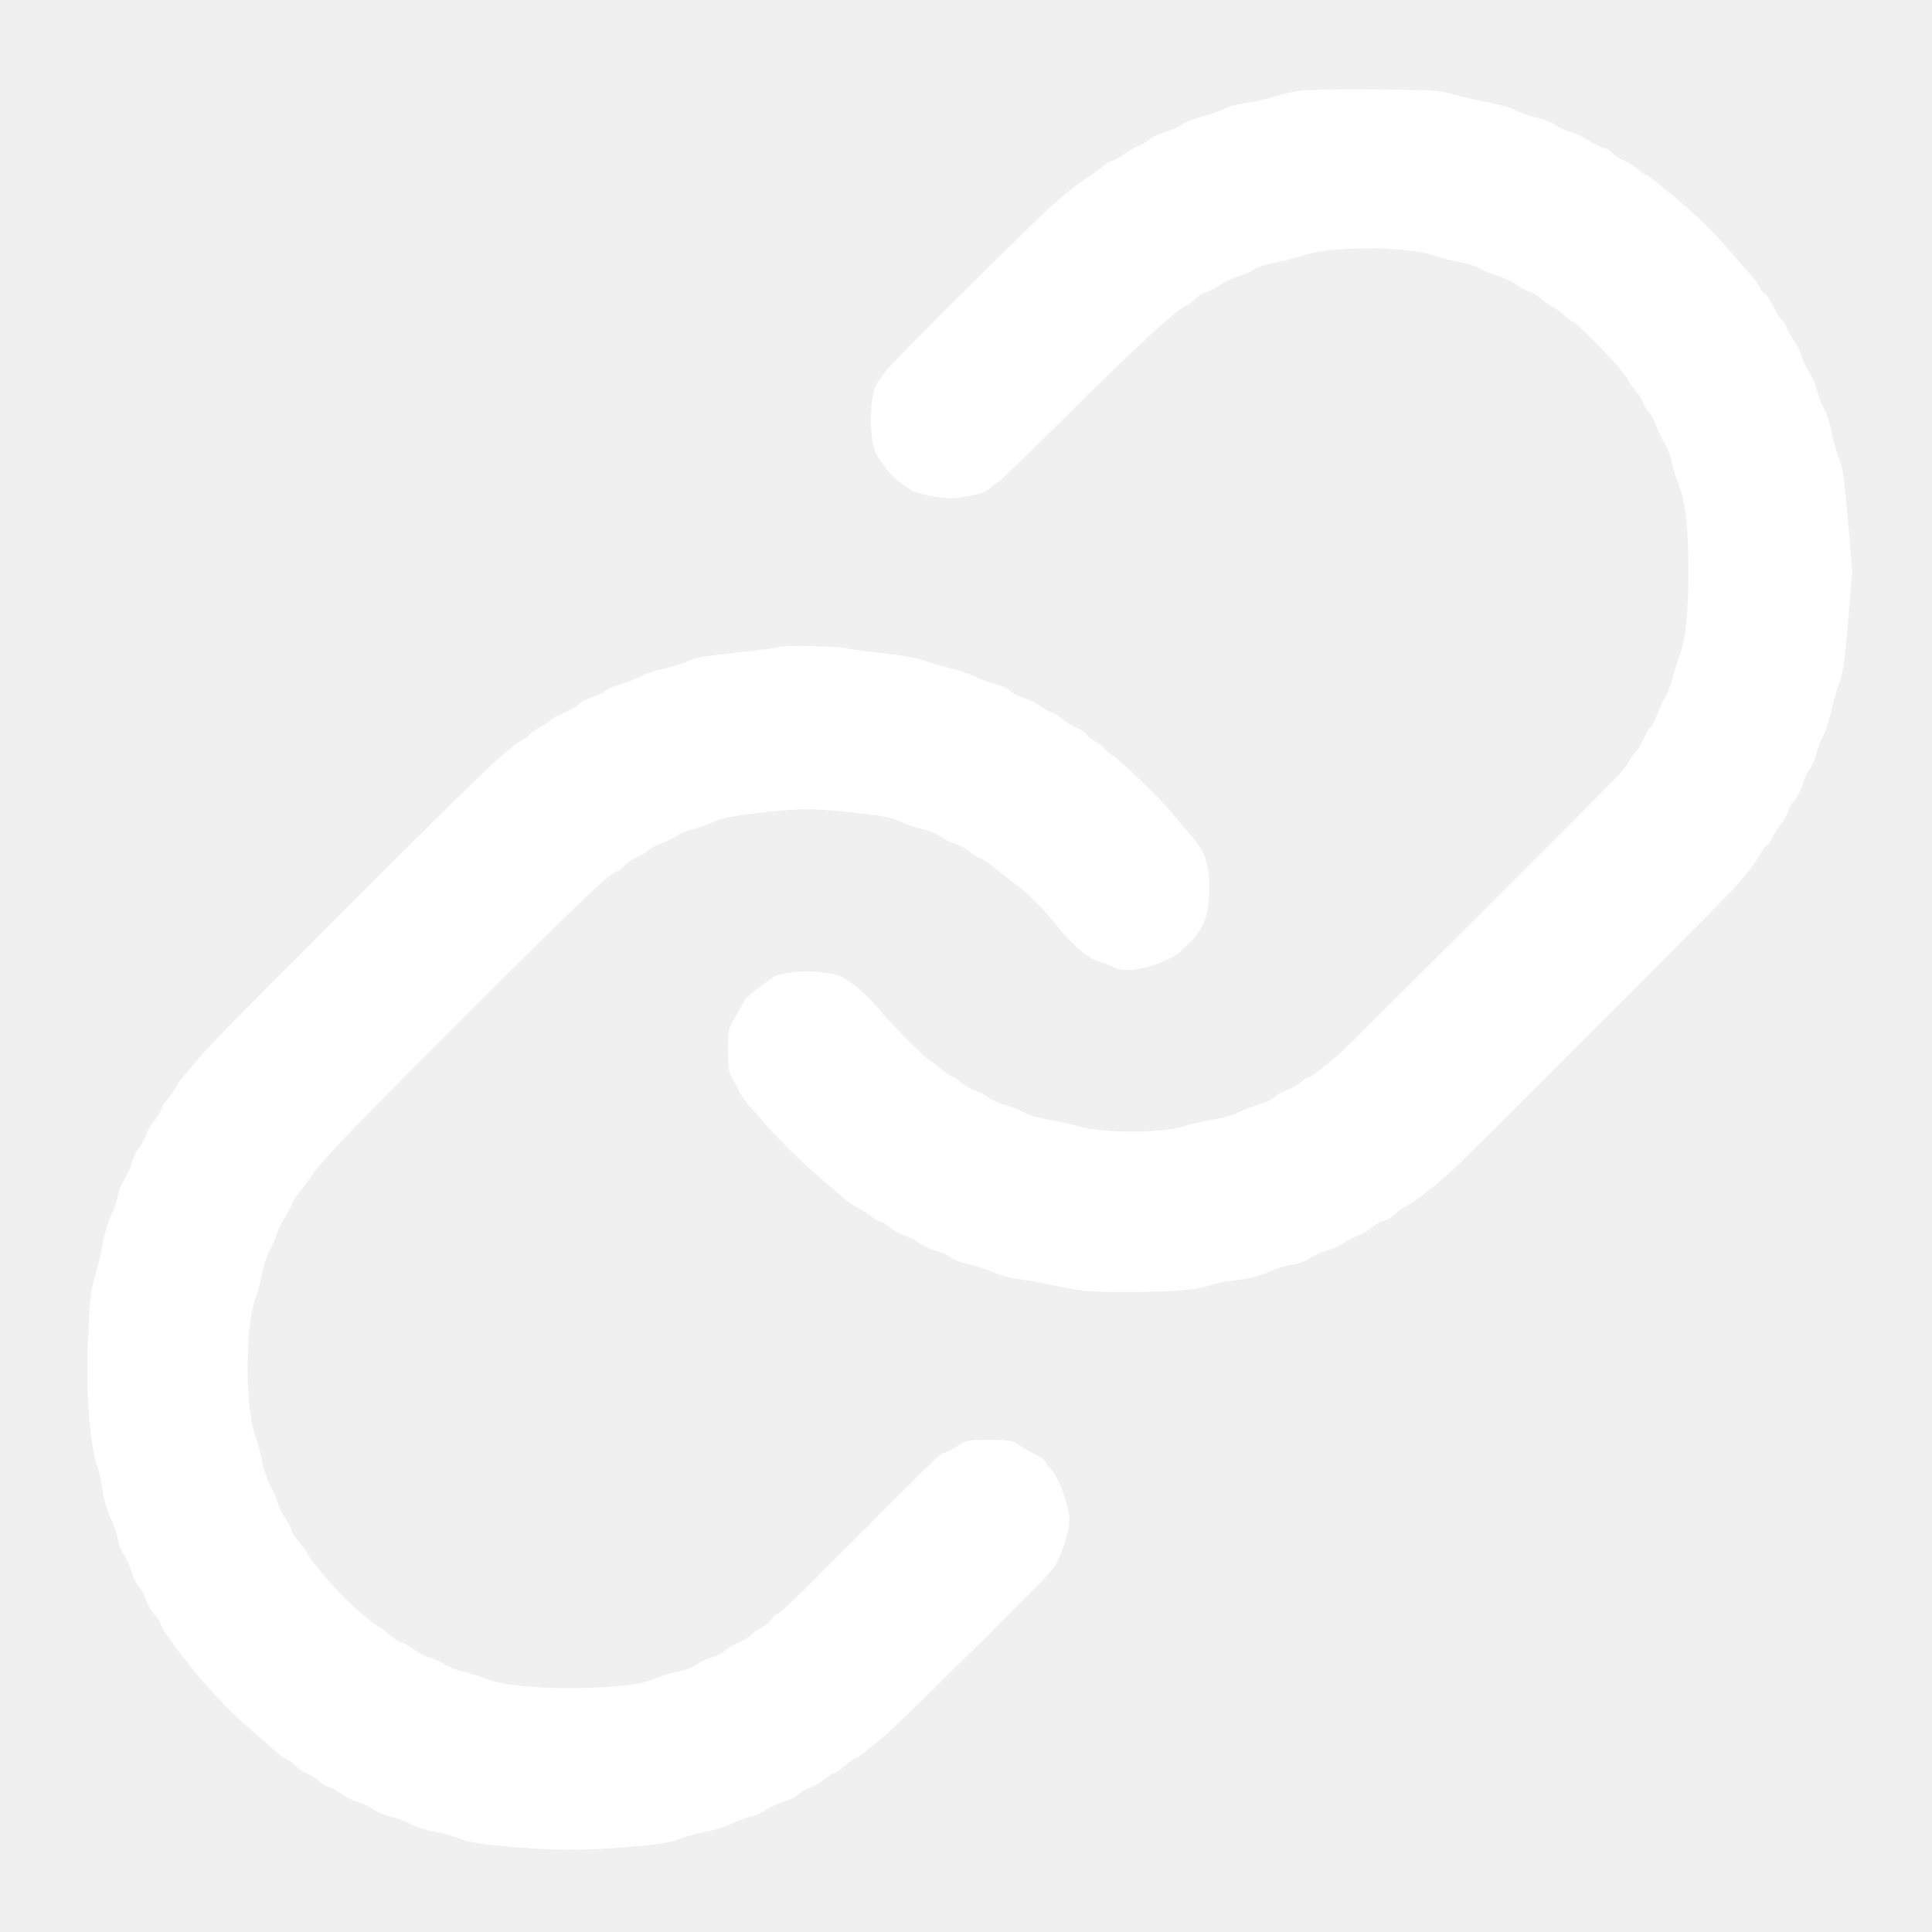
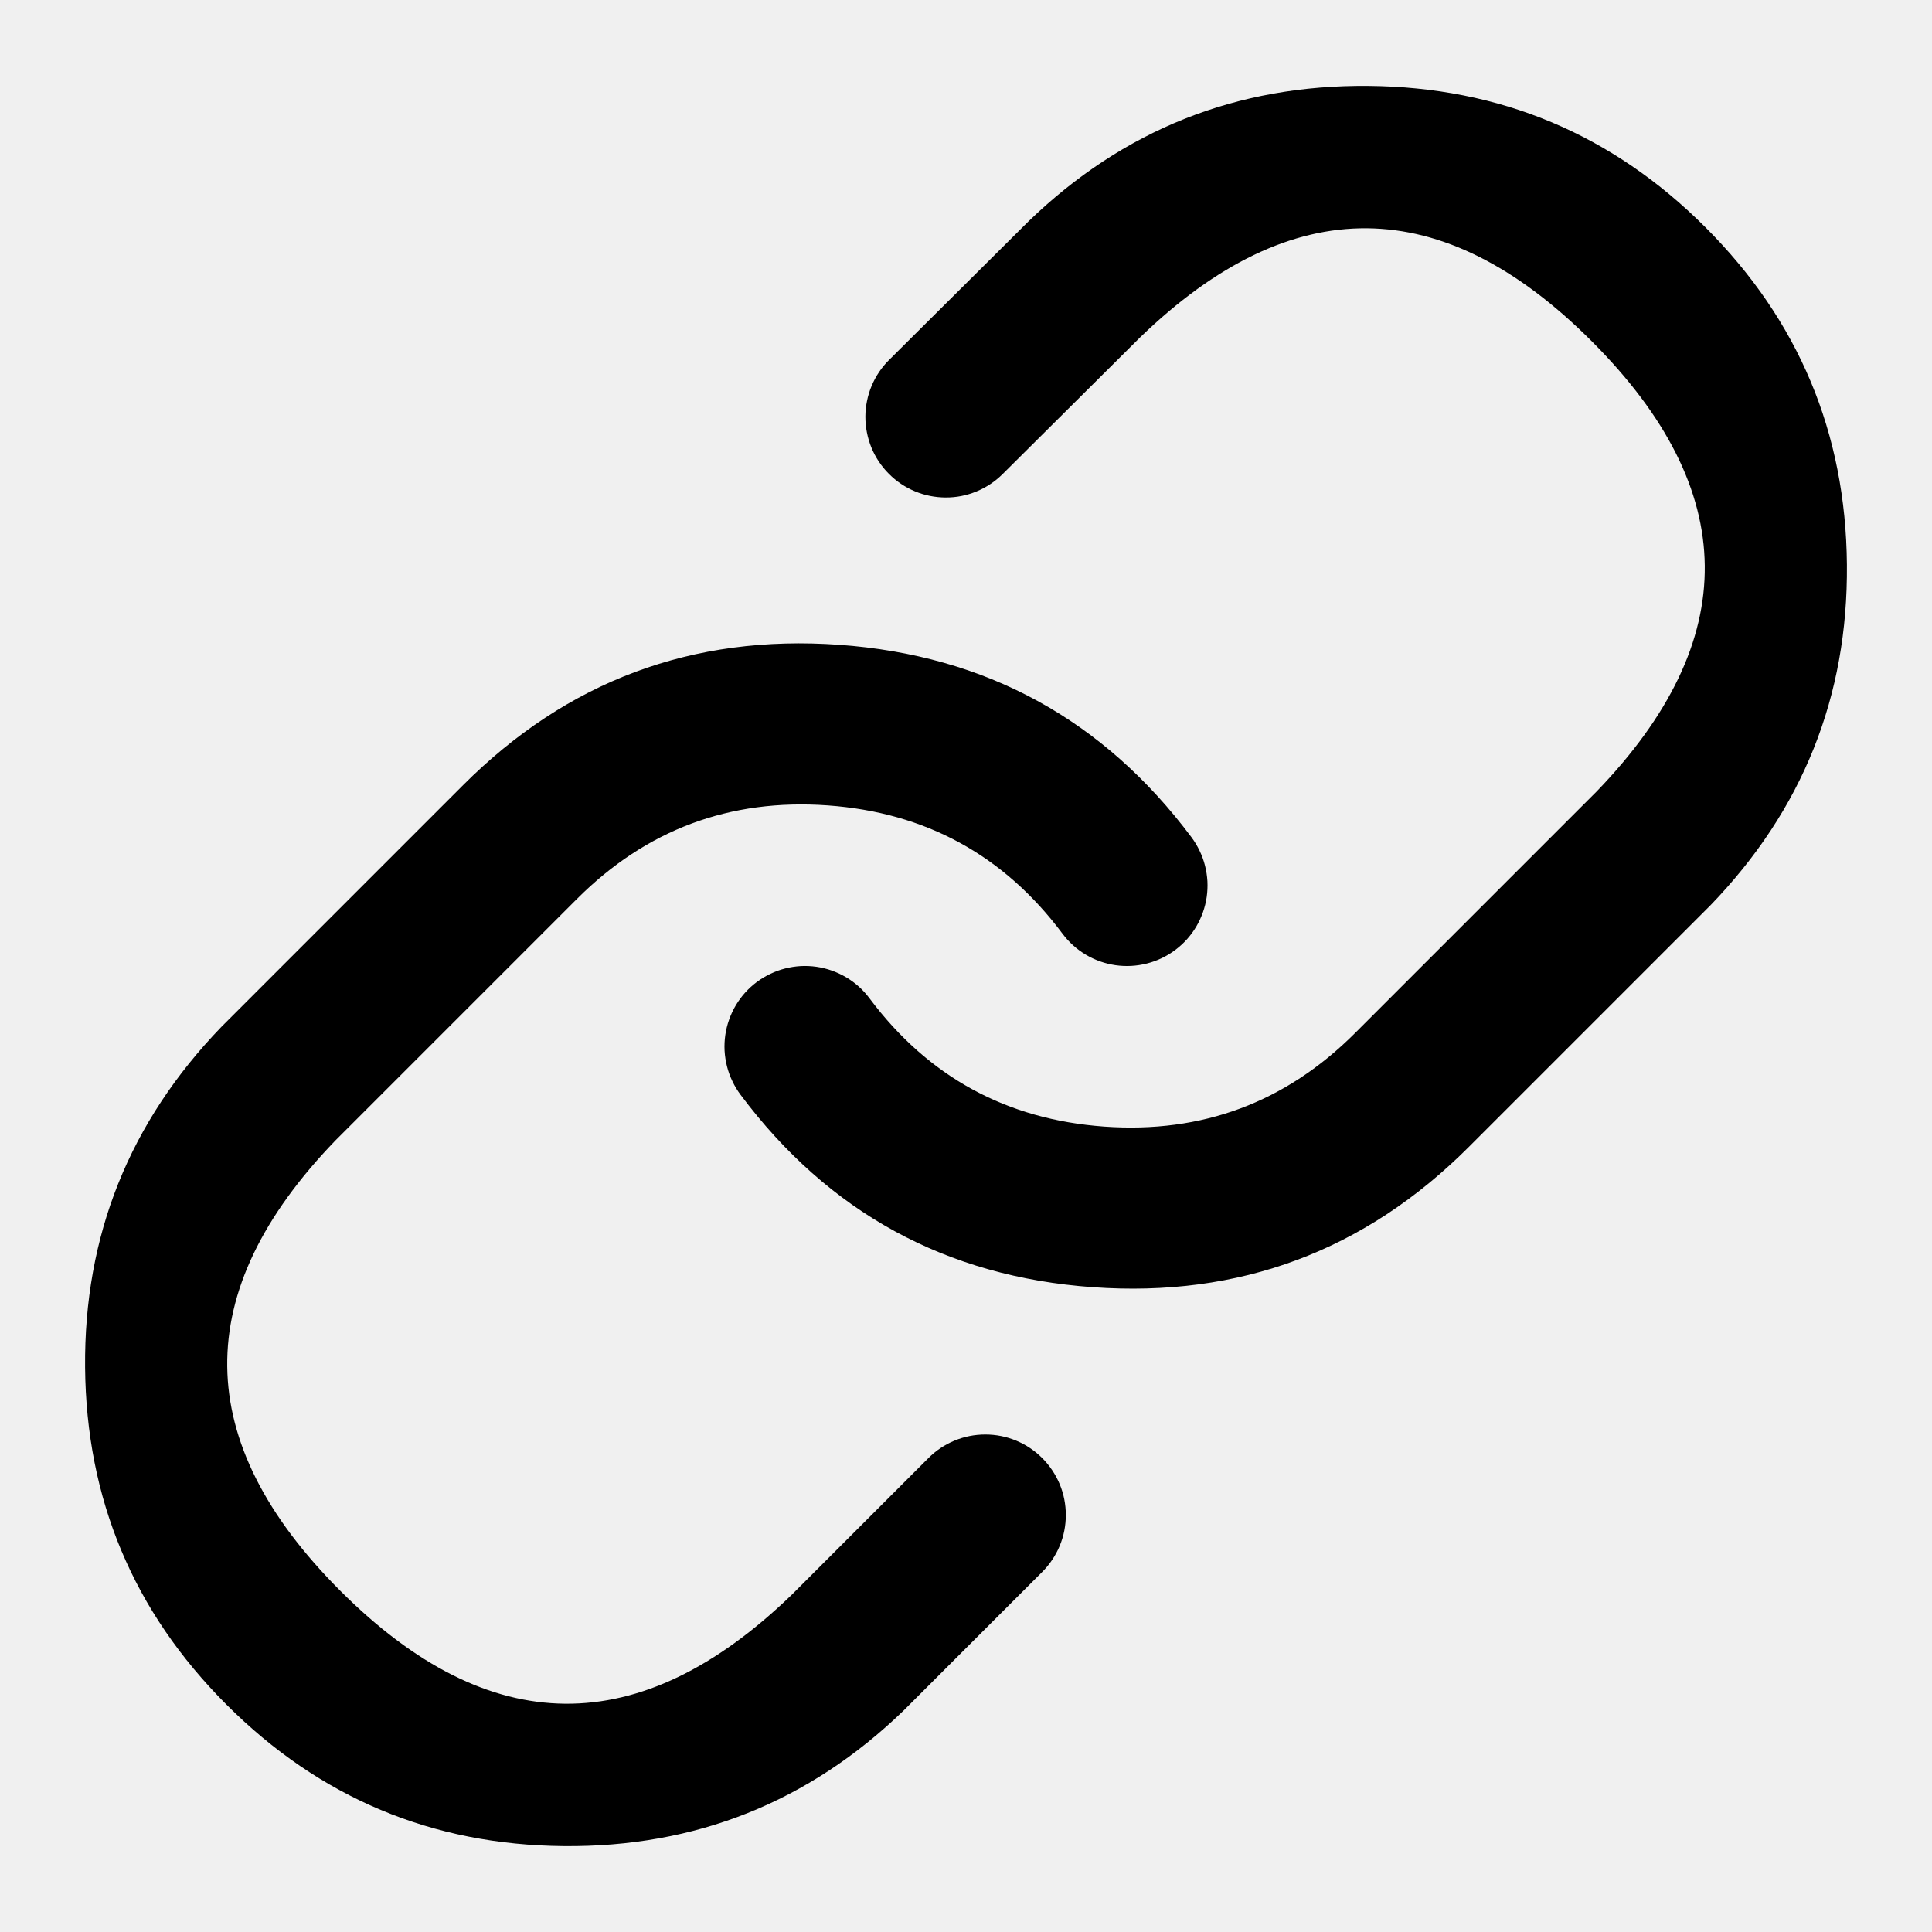
<svg xmlns="http://www.w3.org/2000/svg" width="24" height="24" viewBox="0 0 24 24" version="1.1">
-   <path d="M16.154 1.126C16.067 1.138 15.926 1.17 15.841 1.198 15.757 1.226 15.598 1.262 15.488 1.276 15.378 1.291 15.249 1.326 15.201 1.354 15.154 1.381 15.034 1.424 14.934 1.449 14.834 1.474 14.723 1.518 14.687 1.546 14.651 1.574 14.558 1.616 14.479 1.638 14.401 1.661 14.315 1.7 14.287 1.726 14.259 1.752 14.194 1.79 14.142 1.812 14.09 1.834 14.001 1.885 13.945 1.926 13.888 1.967 13.828 2 13.811 2 13.793 2 13.742 2.031 13.698 2.069 13.653 2.107 13.58 2.16 13.536 2.188 13.4 2.272 13.245 2.394 13.065 2.556 12.751 2.84 11.072 4.511 11.011 4.6 10.978 4.648 10.928 4.716 10.901 4.75 10.798 4.88 10.789 5.47 10.887 5.642 10.97 5.788 11.071 5.91 11.165 5.978 11.219 6.017 11.287 6.067 11.317 6.089 11.347 6.111 11.468 6.145 11.586 6.166 11.775 6.198 11.825 6.198 12.016 6.165 12.175 6.138 12.248 6.112 12.297 6.067 12.333 6.034 12.382 5.996 12.407 5.983 12.431 5.97 12.836 5.577 13.307 5.11 14.145 4.278 14.587 3.87 14.738 3.794 14.779 3.772 14.834 3.732 14.859 3.704 14.885 3.675 14.947 3.639 14.997 3.623 15.047 3.607 15.124 3.566 15.169 3.533 15.214 3.5 15.309 3.455 15.381 3.433 15.454 3.412 15.543 3.373 15.58 3.346 15.618 3.32 15.736 3.281 15.843 3.261 15.95 3.241 16.102 3.202 16.182 3.174 16.53 3.055 17.465 3.054 17.81 3.174 17.891 3.202 18.032 3.237 18.122 3.253 18.213 3.268 18.332 3.306 18.387 3.337 18.443 3.369 18.547 3.412 18.619 3.433 18.691 3.455 18.786 3.499 18.831 3.532 18.876 3.565 18.952 3.607 19 3.624 19.048 3.642 19.105 3.676 19.127 3.7 19.148 3.724 19.204 3.764 19.252 3.788 19.299 3.812 19.38 3.87 19.431 3.916 19.483 3.962 19.535 4 19.547 4 19.572 4 19.96 4.389 20.103 4.557 20.152 4.615 20.207 4.691 20.225 4.725 20.242 4.759 20.282 4.816 20.314 4.85 20.346 4.884 20.389 4.953 20.41 5.002 20.43 5.051 20.464 5.106 20.485 5.123 20.506 5.14 20.546 5.215 20.574 5.29 20.602 5.364 20.652 5.467 20.685 5.519 20.718 5.57 20.754 5.663 20.764 5.725 20.773 5.787 20.813 5.917 20.852 6.014 20.938 6.228 20.975 6.564 20.974 7.113 20.974 7.601 20.94 7.937 20.873 8.117 20.843 8.197 20.798 8.341 20.773 8.436 20.748 8.531 20.706 8.638 20.68 8.673 20.654 8.709 20.614 8.796 20.59 8.867 20.567 8.938 20.529 9.011 20.507 9.029 20.485 9.048 20.442 9.119 20.411 9.189 20.38 9.258 20.336 9.33 20.314 9.349 20.291 9.368 20.255 9.417 20.234 9.457 20.213 9.498 20.16 9.57 20.117 9.617 19.976 9.771 16.716 13.027 16.625 13.104 16.409 13.288 16.295 13.375 16.271 13.375 16.256 13.375 16.204 13.407 16.154 13.446 16.104 13.486 16.022 13.531 15.972 13.547 15.922 13.564 15.861 13.599 15.837 13.626 15.812 13.653 15.715 13.698 15.62 13.726 15.526 13.755 15.412 13.799 15.368 13.825 15.324 13.851 15.181 13.89 15.05 13.911 14.919 13.933 14.768 13.967 14.713 13.988 14.459 14.08 13.681 14.08 13.388 13.988 13.319 13.966 13.163 13.932 13.041 13.912 12.909 13.891 12.778 13.852 12.716 13.817 12.659 13.784 12.556 13.744 12.488 13.727 12.419 13.71 12.325 13.668 12.28 13.633 12.234 13.599 12.158 13.559 12.111 13.547 12.064 13.534 11.989 13.49 11.945 13.449 11.9 13.408 11.85 13.375 11.833 13.375 11.817 13.375 11.751 13.33 11.688 13.275 11.624 13.22 11.564 13.175 11.554 13.175 11.521 13.175 11.042 12.692 10.913 12.53 10.781 12.364 10.537 12.16 10.428 12.123 10.205 12.049 9.813 12.05 9.632 12.125 9.563 12.154 9.25 12.398 9.25 12.423 9.25 12.433 9.204 12.518 9.147 12.612 9.044 12.782 9.044 12.784 9.043 13.037 9.042 13.221 9.053 13.311 9.081 13.364 9.103 13.405 9.149 13.491 9.183 13.557 9.218 13.623 9.278 13.709 9.317 13.749 9.356 13.789 9.427 13.869 9.475 13.927 9.634 14.118 9.959 14.439 10.188 14.632 10.311 14.736 10.444 14.851 10.483 14.887 10.522 14.922 10.601 14.975 10.658 15.004 10.716 15.033 10.794 15.083 10.833 15.116 10.872 15.148 10.919 15.175 10.939 15.175 10.958 15.175 11.01 15.207 11.055 15.246 11.101 15.286 11.183 15.332 11.238 15.35 11.293 15.367 11.375 15.409 11.421 15.443 11.467 15.478 11.559 15.52 11.626 15.538 11.693 15.556 11.777 15.593 11.813 15.621 11.849 15.649 11.942 15.685 12.02 15.701 12.099 15.717 12.236 15.761 12.325 15.8 12.414 15.838 12.555 15.877 12.638 15.887 12.72 15.897 12.945 15.937 13.138 15.977 13.461 16.044 13.528 16.05 14.025 16.049 14.588 16.048 14.854 16.026 15.038 15.964 15.099 15.943 15.253 15.914 15.38 15.899 15.539 15.88 15.66 15.849 15.763 15.8 15.845 15.761 15.972 15.722 16.044 15.712 16.12 15.702 16.214 15.669 16.269 15.631 16.32 15.596 16.417 15.553 16.484 15.535 16.551 15.518 16.646 15.475 16.697 15.44 16.747 15.405 16.827 15.363 16.875 15.347 16.923 15.331 16.998 15.286 17.042 15.248 17.086 15.211 17.154 15.172 17.195 15.164 17.236 15.155 17.295 15.119 17.328 15.084 17.361 15.049 17.421 15.005 17.463 14.985 17.568 14.936 17.788 14.766 18.042 14.538 18.216 14.382 21.451 11.142 21.555 11.021 21.753 10.788 21.795 10.733 21.861 10.619 21.899 10.553 21.941 10.5 21.954 10.5 21.967 10.5 21.993 10.463 22.012 10.419 22.03 10.374 22.079 10.295 22.121 10.242 22.163 10.19 22.204 10.116 22.212 10.077 22.221 10.038 22.255 9.981 22.288 9.949 22.321 9.918 22.367 9.83 22.389 9.753 22.411 9.676 22.45 9.59 22.475 9.563 22.5 9.535 22.54 9.445 22.563 9.363 22.586 9.28 22.627 9.174 22.655 9.126 22.682 9.078 22.726 8.941 22.752 8.821 22.779 8.7 22.824 8.542 22.852 8.47 22.893 8.368 22.917 8.196 22.957 7.719L23.01 7.1 22.956 6.469C22.911 5.94 22.892 5.813 22.842 5.688 22.808 5.605 22.768 5.459 22.751 5.363 22.735 5.266 22.695 5.141 22.662 5.084 22.629 5.028 22.589 4.927 22.574 4.859 22.559 4.792 22.515 4.687 22.476 4.625 22.437 4.563 22.393 4.471 22.38 4.42 22.366 4.37 22.327 4.291 22.294 4.245 22.26 4.2 22.219 4.126 22.201 4.082 22.184 4.038 22.153 3.988 22.133 3.971 22.113 3.954 22.063 3.875 22.023 3.795 21.982 3.715 21.938 3.65 21.925 3.65 21.912 3.65 21.883 3.613 21.86 3.569 21.838 3.524 21.792 3.459 21.759 3.425 21.725 3.391 21.602 3.25 21.485 3.113 21.299 2.893 21.026 2.628 20.788 2.434 20.746 2.401 20.658 2.329 20.592 2.274 20.526 2.22 20.462 2.175 20.449 2.175 20.437 2.175 20.39 2.143 20.345 2.103 20.299 2.063 20.218 2.012 20.165 1.99 20.111 1.967 20.052 1.928 20.033 1.901 20.015 1.875 19.967 1.847 19.928 1.838 19.888 1.829 19.801 1.788 19.735 1.746 19.668 1.703 19.562 1.653 19.498 1.635 19.434 1.616 19.351 1.576 19.314 1.547 19.276 1.517 19.172 1.477 19.081 1.459 18.991 1.44 18.88 1.401 18.834 1.373 18.788 1.345 18.636 1.3 18.494 1.273 18.353 1.247 18.153 1.201 18.05 1.171 17.879 1.122 17.795 1.117 17.088 1.111 16.661 1.107 16.241 1.114 16.154 1.126M9.697 8.036C9.691 8.042 9.478 8.071 9.224 8.099 8.679 8.16 8.644 8.166 8.507 8.228 8.45 8.254 8.321 8.292 8.222 8.313 8.123 8.334 8.007 8.372 7.965 8.398 7.922 8.424 7.82 8.465 7.738 8.489 7.655 8.512 7.562 8.552 7.53 8.577 7.498 8.602 7.417 8.64 7.351 8.662 7.284 8.685 7.214 8.721 7.196 8.743 7.177 8.765 7.094 8.814 7.009 8.851 6.925 8.889 6.849 8.932 6.84 8.947 6.831 8.961 6.768 9.003 6.699 9.04 6.631 9.078 6.575 9.117 6.575 9.128 6.575 9.14 6.538 9.167 6.494 9.19 6.314 9.282 6.025 9.558 4.279 11.305 2.714 12.871 2.589 12.999 2.425 13.198 2.377 13.257 2.312 13.332 2.281 13.366 2.25 13.4 2.207 13.463 2.184 13.507 2.162 13.551 2.111 13.624 2.072 13.67 2.032 13.715 2 13.768 2 13.788 2 13.807 1.966 13.862 1.925 13.909 1.884 13.956 1.833 14.043 1.812 14.103 1.791 14.162 1.751 14.235 1.723 14.265 1.695 14.295 1.658 14.374 1.64 14.441 1.622 14.508 1.579 14.605 1.543 14.657 1.508 14.708 1.472 14.798 1.463 14.857 1.454 14.915 1.413 15.032 1.373 15.117 1.333 15.202 1.289 15.353 1.274 15.454 1.26 15.554 1.22 15.727 1.185 15.837 1.132 16.005 1.118 16.115 1.099 16.52 1.062 17.291 1.11 17.96 1.221 18.253 1.235 18.289 1.259 18.405 1.273 18.511 1.289 18.623 1.331 18.768 1.373 18.858 1.413 18.943 1.454 19.06 1.463 19.118 1.472 19.177 1.506 19.264 1.538 19.312 1.571 19.36 1.615 19.457 1.636 19.529 1.658 19.601 1.697 19.683 1.724 19.712 1.751 19.74 1.791 19.813 1.812 19.872 1.833 19.932 1.884 20.019 1.925 20.066 1.966 20.113 2 20.166 2 20.183 2 20.213 2.105 20.367 2.28 20.594 2.522 20.909 2.843 21.254 3.088 21.463 3.239 21.592 3.391 21.725 3.425 21.758 3.459 21.792 3.521 21.836 3.563 21.857 3.604 21.878 3.658 21.918 3.683 21.945 3.708 21.973 3.764 22.01 3.808 22.027 3.852 22.045 3.924 22.091 3.97 22.13 4.015 22.168 4.067 22.2 4.086 22.2 4.104 22.2 4.175 22.238 4.242 22.284 4.31 22.331 4.4 22.377 4.443 22.386 4.486 22.395 4.57 22.435 4.629 22.474 4.689 22.513 4.798 22.557 4.871 22.572 4.944 22.588 5.051 22.628 5.108 22.661 5.166 22.695 5.291 22.735 5.388 22.751 5.484 22.768 5.629 22.808 5.71 22.84 5.826 22.887 5.958 22.908 6.323 22.94 6.896 22.989 7.257 22.989 7.838 22.941 8.194 22.911 8.322 22.89 8.455 22.84 8.547 22.805 8.696 22.765 8.787 22.75 8.877 22.736 9.015 22.692 9.094 22.652 9.173 22.613 9.279 22.574 9.329 22.565 9.379 22.556 9.463 22.52 9.516 22.484 9.568 22.448 9.668 22.402 9.737 22.382 9.806 22.362 9.891 22.319 9.925 22.287 9.959 22.255 10.018 22.221 10.056 22.212 10.094 22.202 10.173 22.157 10.231 22.11 10.29 22.064 10.352 22.025 10.369 22.025 10.386 22.025 10.442 21.986 10.493 21.938 10.544 21.889 10.597 21.85 10.612 21.85 10.638 21.85 10.78 21.742 10.997 21.556 11.058 21.505 11.347 21.226 11.639 20.938 11.932 20.649 12.192 20.394 12.217 20.371 12.242 20.349 12.287 20.304 12.317 20.271 12.346 20.239 12.384 20.2 12.401 20.184 12.437 20.15 12.57 20.018 12.609 19.976 12.625 19.96 12.666 19.919 12.7 19.886 12.734 19.853 12.774 19.814 12.788 19.799 12.801 19.784 12.841 19.744 12.875 19.711 12.949 19.64 12.948 19.641 13.063 19.508 13.162 19.392 13.28 19.062 13.284 18.887 13.288 18.726 13.157 18.357 13.059 18.254 13.013 18.205 12.975 18.156 12.975 18.145 12.975 18.135 12.916 18.096 12.845 18.06 12.773 18.024 12.683 17.97 12.643 17.941 12.579 17.894 12.537 17.887 12.291 17.887 12.018 17.887 12.008 17.889 11.885 17.969 11.815 18.013 11.744 18.05 11.727 18.05 11.71 18.05 11.653 18.092 11.601 18.144 11.549 18.195 11.485 18.256 11.459 18.278 11.434 18.3 11.394 18.339 11.371 18.365 11.349 18.391 11.304 18.437 11.271 18.467 11.239 18.496 11.2 18.534 11.184 18.551 11.155 18.582 11.024 18.714 10.98 18.755 10.966 18.769 10.934 18.8 10.909 18.824 10.883 18.848 10.844 18.889 10.822 18.915 10.8 18.941 10.761 18.981 10.735 19.003 10.709 19.025 10.669 19.064 10.646 19.09 10.624 19.116 10.579 19.162 10.546 19.192 10.514 19.221 10.476 19.258 10.463 19.273 10.449 19.289 10.409 19.329 10.375 19.362 10.258 19.477 10.223 19.512 10.168 19.571 10.137 19.604 10.092 19.649 10.066 19.671 10.041 19.694 9.944 19.788 9.85 19.881 9.757 19.974 9.669 20.05 9.654 20.05 9.638 20.05 9.607 20.079 9.584 20.114 9.561 20.149 9.501 20.199 9.451 20.225 9.4 20.25 9.343 20.29 9.324 20.313 9.305 20.336 9.233 20.38 9.164 20.411 9.094 20.442 9.022 20.486 9.003 20.508 8.984 20.531 8.917 20.565 8.853 20.584 8.788 20.603 8.693 20.648 8.641 20.683 8.589 20.719 8.494 20.755 8.43 20.764 8.365 20.774 8.251 20.807 8.175 20.838 7.977 20.92 7.791 20.949 7.338 20.966 6.796 20.987 6.268 20.944 6.065 20.863 5.981 20.829 5.841 20.785 5.754 20.765 5.666 20.745 5.554 20.7 5.504 20.666 5.454 20.633 5.377 20.597 5.334 20.588 5.29 20.579 5.2 20.533 5.134 20.486 5.067 20.439 4.999 20.4 4.982 20.4 4.965 20.4 4.915 20.369 4.87 20.33 4.824 20.292 4.754 20.239 4.713 20.214 4.454 20.053 3.991 19.579 3.813 19.289 3.785 19.245 3.732 19.172 3.694 19.127 3.656 19.083 3.625 19.033 3.625 19.016 3.625 18.999 3.586 18.925 3.538 18.85 3.489 18.775 3.45 18.695 3.45 18.672 3.45 18.648 3.412 18.558 3.366 18.471 3.319 18.381 3.269 18.239 3.253 18.142 3.236 18.048 3.202 17.919 3.177 17.854 3.042 17.513 3.042 16.462 3.177 16.121 3.202 16.056 3.236 15.927 3.252 15.833 3.268 15.739 3.312 15.606 3.35 15.538 3.388 15.469 3.427 15.378 3.436 15.335 3.445 15.292 3.491 15.197 3.539 15.123 3.586 15.049 3.625 14.976 3.625 14.959 3.625 14.943 3.662 14.884 3.706 14.829 3.751 14.773 3.81 14.694 3.838 14.653 3.991 14.424 4.235 14.167 5.63 12.77 7.112 11.287 7.595 10.825 7.664 10.825 7.682 10.825 7.718 10.797 7.745 10.763 7.772 10.729 7.843 10.68 7.904 10.654 7.964 10.628 8.028 10.589 8.046 10.567 8.065 10.545 8.141 10.504 8.216 10.476 8.291 10.448 8.383 10.403 8.42 10.376 8.457 10.349 8.544 10.315 8.613 10.3 8.681 10.285 8.798 10.244 8.871 10.209 8.975 10.16 9.098 10.136 9.421 10.098 9.936 10.039 10.1 10.039 10.64 10.098 10.983 10.136 11.093 10.158 11.19 10.207 11.258 10.241 11.376 10.282 11.453 10.298 11.53 10.314 11.631 10.355 11.677 10.389 11.723 10.423 11.802 10.462 11.852 10.476 11.902 10.489 11.985 10.533 12.036 10.574 12.088 10.615 12.154 10.656 12.183 10.665 12.213 10.674 12.279 10.717 12.329 10.76 12.379 10.802 12.495 10.894 12.586 10.963 12.677 11.031 12.778 11.116 12.81 11.15 12.842 11.184 12.889 11.231 12.915 11.254 12.941 11.276 13.019 11.365 13.088 11.451 13.301 11.718 13.5 11.896 13.628 11.935 13.692 11.955 13.778 11.988 13.821 12.01 13.942 12.073 14.138 12.06 14.376 11.973 14.493 11.931 14.618 11.866 14.656 11.829 14.693 11.793 14.741 11.746 14.763 11.725 14.898 11.596 14.971 11.469 14.997 11.318 15.057 10.974 15.014 10.655 14.886 10.493 14.841 10.435 14.77 10.348 14.728 10.3 14.687 10.252 14.607 10.156 14.55 10.088 14.4 9.907 13.929 9.453 13.819 9.384 13.767 9.351 13.725 9.314 13.725 9.302 13.725 9.29 13.674 9.25 13.613 9.214 13.551 9.178 13.5 9.136 13.5 9.123 13.5 9.109 13.447 9.074 13.381 9.045 13.316 9.016 13.226 8.961 13.18 8.921 13.135 8.882 13.084 8.85 13.067 8.85 13.049 8.85 12.99 8.818 12.936 8.778 12.882 8.739 12.78 8.688 12.709 8.665 12.639 8.642 12.562 8.602 12.538 8.576 12.515 8.55 12.438 8.515 12.367 8.499 12.296 8.482 12.181 8.44 12.113 8.405 12.044 8.371 11.903 8.323 11.8 8.299 11.697 8.275 11.55 8.233 11.475 8.205 11.392 8.174 11.186 8.138 10.962 8.114 10.756 8.092 10.543 8.063 10.488 8.05 10.388 8.026 9.719 8.015 9.697 8.036" stroke="none" fill="#fff" fill-rule="evenodd" />
+   <path d="M13.718 13.995Q11.895 13.864 10.801 12.401Q10.742 12.322 10.669 12.256Q10.595 12.19 10.511 12.14Q10.426 12.09 10.333 12.057Q10.24 12.024 10.143 12.01Q10.045 11.996 9.947 12.001Q9.848 12.007 9.753 12.031Q9.658 12.055 9.569 12.098Q9.48 12.14 9.401 12.199Q9.322 12.258 9.256 12.331Q9.19 12.405 9.14 12.489Q9.09 12.574 9.057 12.667Q9.024 12.76 9.01 12.857Q8.996 12.955 9.001 13.053Q9.007 13.152 9.031 13.247Q9.055 13.342 9.098 13.431Q9.14 13.52 9.199 13.599Q10.841 15.794 13.575 15.99Q16.309 16.186 18.247 14.247L21.247 11.247Q22.965 9.469 22.943 7.014Q22.922 4.56 21.186 2.824Q19.45 1.088 16.996 1.067Q14.541 1.045 12.775 2.751L11.045 4.471Q10.975 4.54 10.92 4.622Q10.865 4.704 10.827 4.795Q10.789 4.886 10.77 4.982Q10.75 5.079 10.75 5.177Q10.75 5.276 10.769 5.372Q10.788 5.469 10.825 5.56Q10.862 5.651 10.917 5.733Q10.971 5.815 11.041 5.885Q11.181 6.026 11.365 6.103Q11.548 6.179 11.747 6.18Q11.946 6.181 12.13 6.105Q12.314 6.029 12.455 5.889L14.165 4.189Q16.992 1.458 19.772 4.238Q22.552 7.018 19.833 9.833L16.833 12.833Q15.541 14.125 13.718 13.995ZM10.282 10.005Q12.105 10.136 13.199 11.599Q13.318 11.758 13.489 11.86Q13.66 11.961 13.857 11.99Q14.054 12.018 14.247 11.969Q14.44 11.92 14.599 11.801Q14.678 11.742 14.744 11.669Q14.81 11.595 14.86 11.511Q14.91 11.426 14.943 11.333Q14.976 11.24 14.99 11.143Q15.004 11.045 14.999 10.947Q14.993 10.848 14.969 10.753Q14.945 10.658 14.902 10.569Q14.86 10.48 14.801 10.401Q13.159 8.206 10.425 8.01Q7.691 7.814 5.753 9.753L2.753 12.753Q1.035 14.531 1.057 16.986Q1.078 19.44 2.814 21.176Q4.55 22.912 7.004 22.933Q9.459 22.955 11.225 21.249L12.947 19.527Q13.017 19.457 13.071 19.376Q13.126 19.294 13.164 19.203Q13.202 19.112 13.221 19.015Q13.24 18.918 13.24 18.82Q13.24 18.722 13.221 18.625Q13.202 18.528 13.164 18.437Q13.126 18.346 13.071 18.264Q13.017 18.183 12.947 18.113Q12.806 17.972 12.623 17.896Q12.439 17.82 12.24 17.82Q12.041 17.82 11.857 17.896Q11.674 17.972 11.533 18.113L9.835 19.811Q7.008 22.542 4.228 19.762Q1.448 16.982 4.167 14.167L7.167 11.167Q8.459 9.875 10.282 10.005Z" stroke="none" fill="#000" fill-rule="evenodd" />
</svg>
